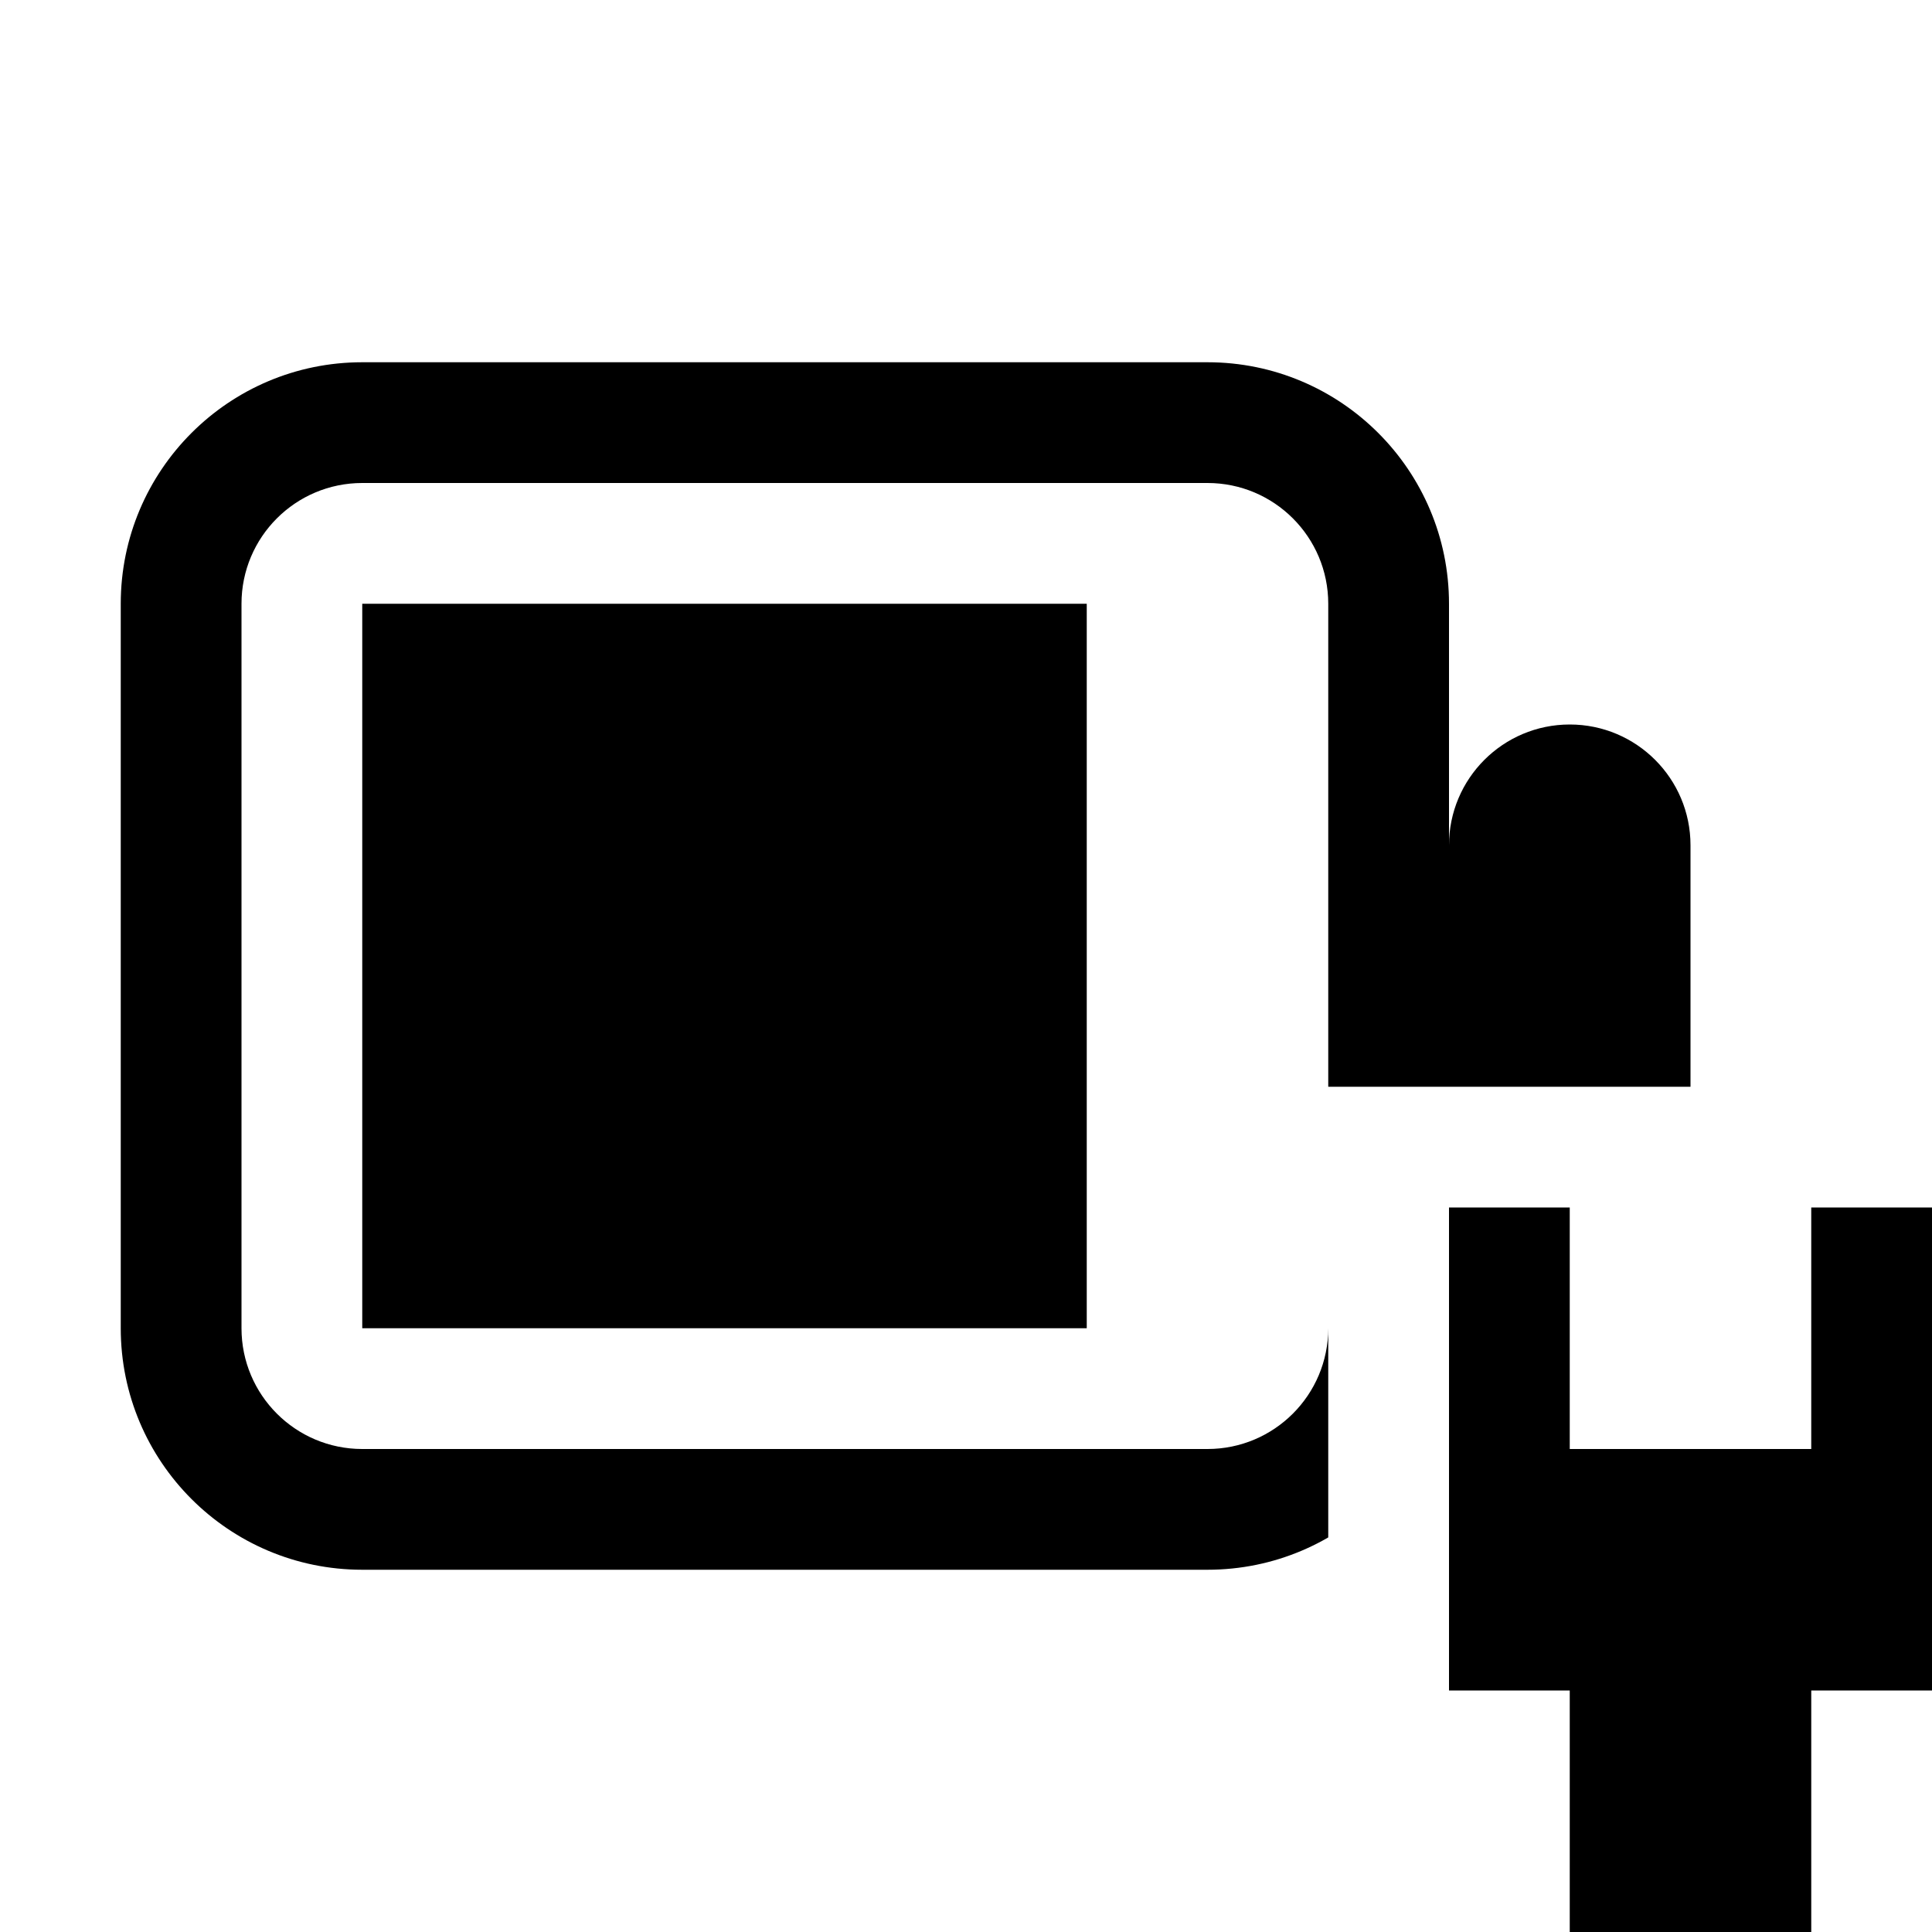
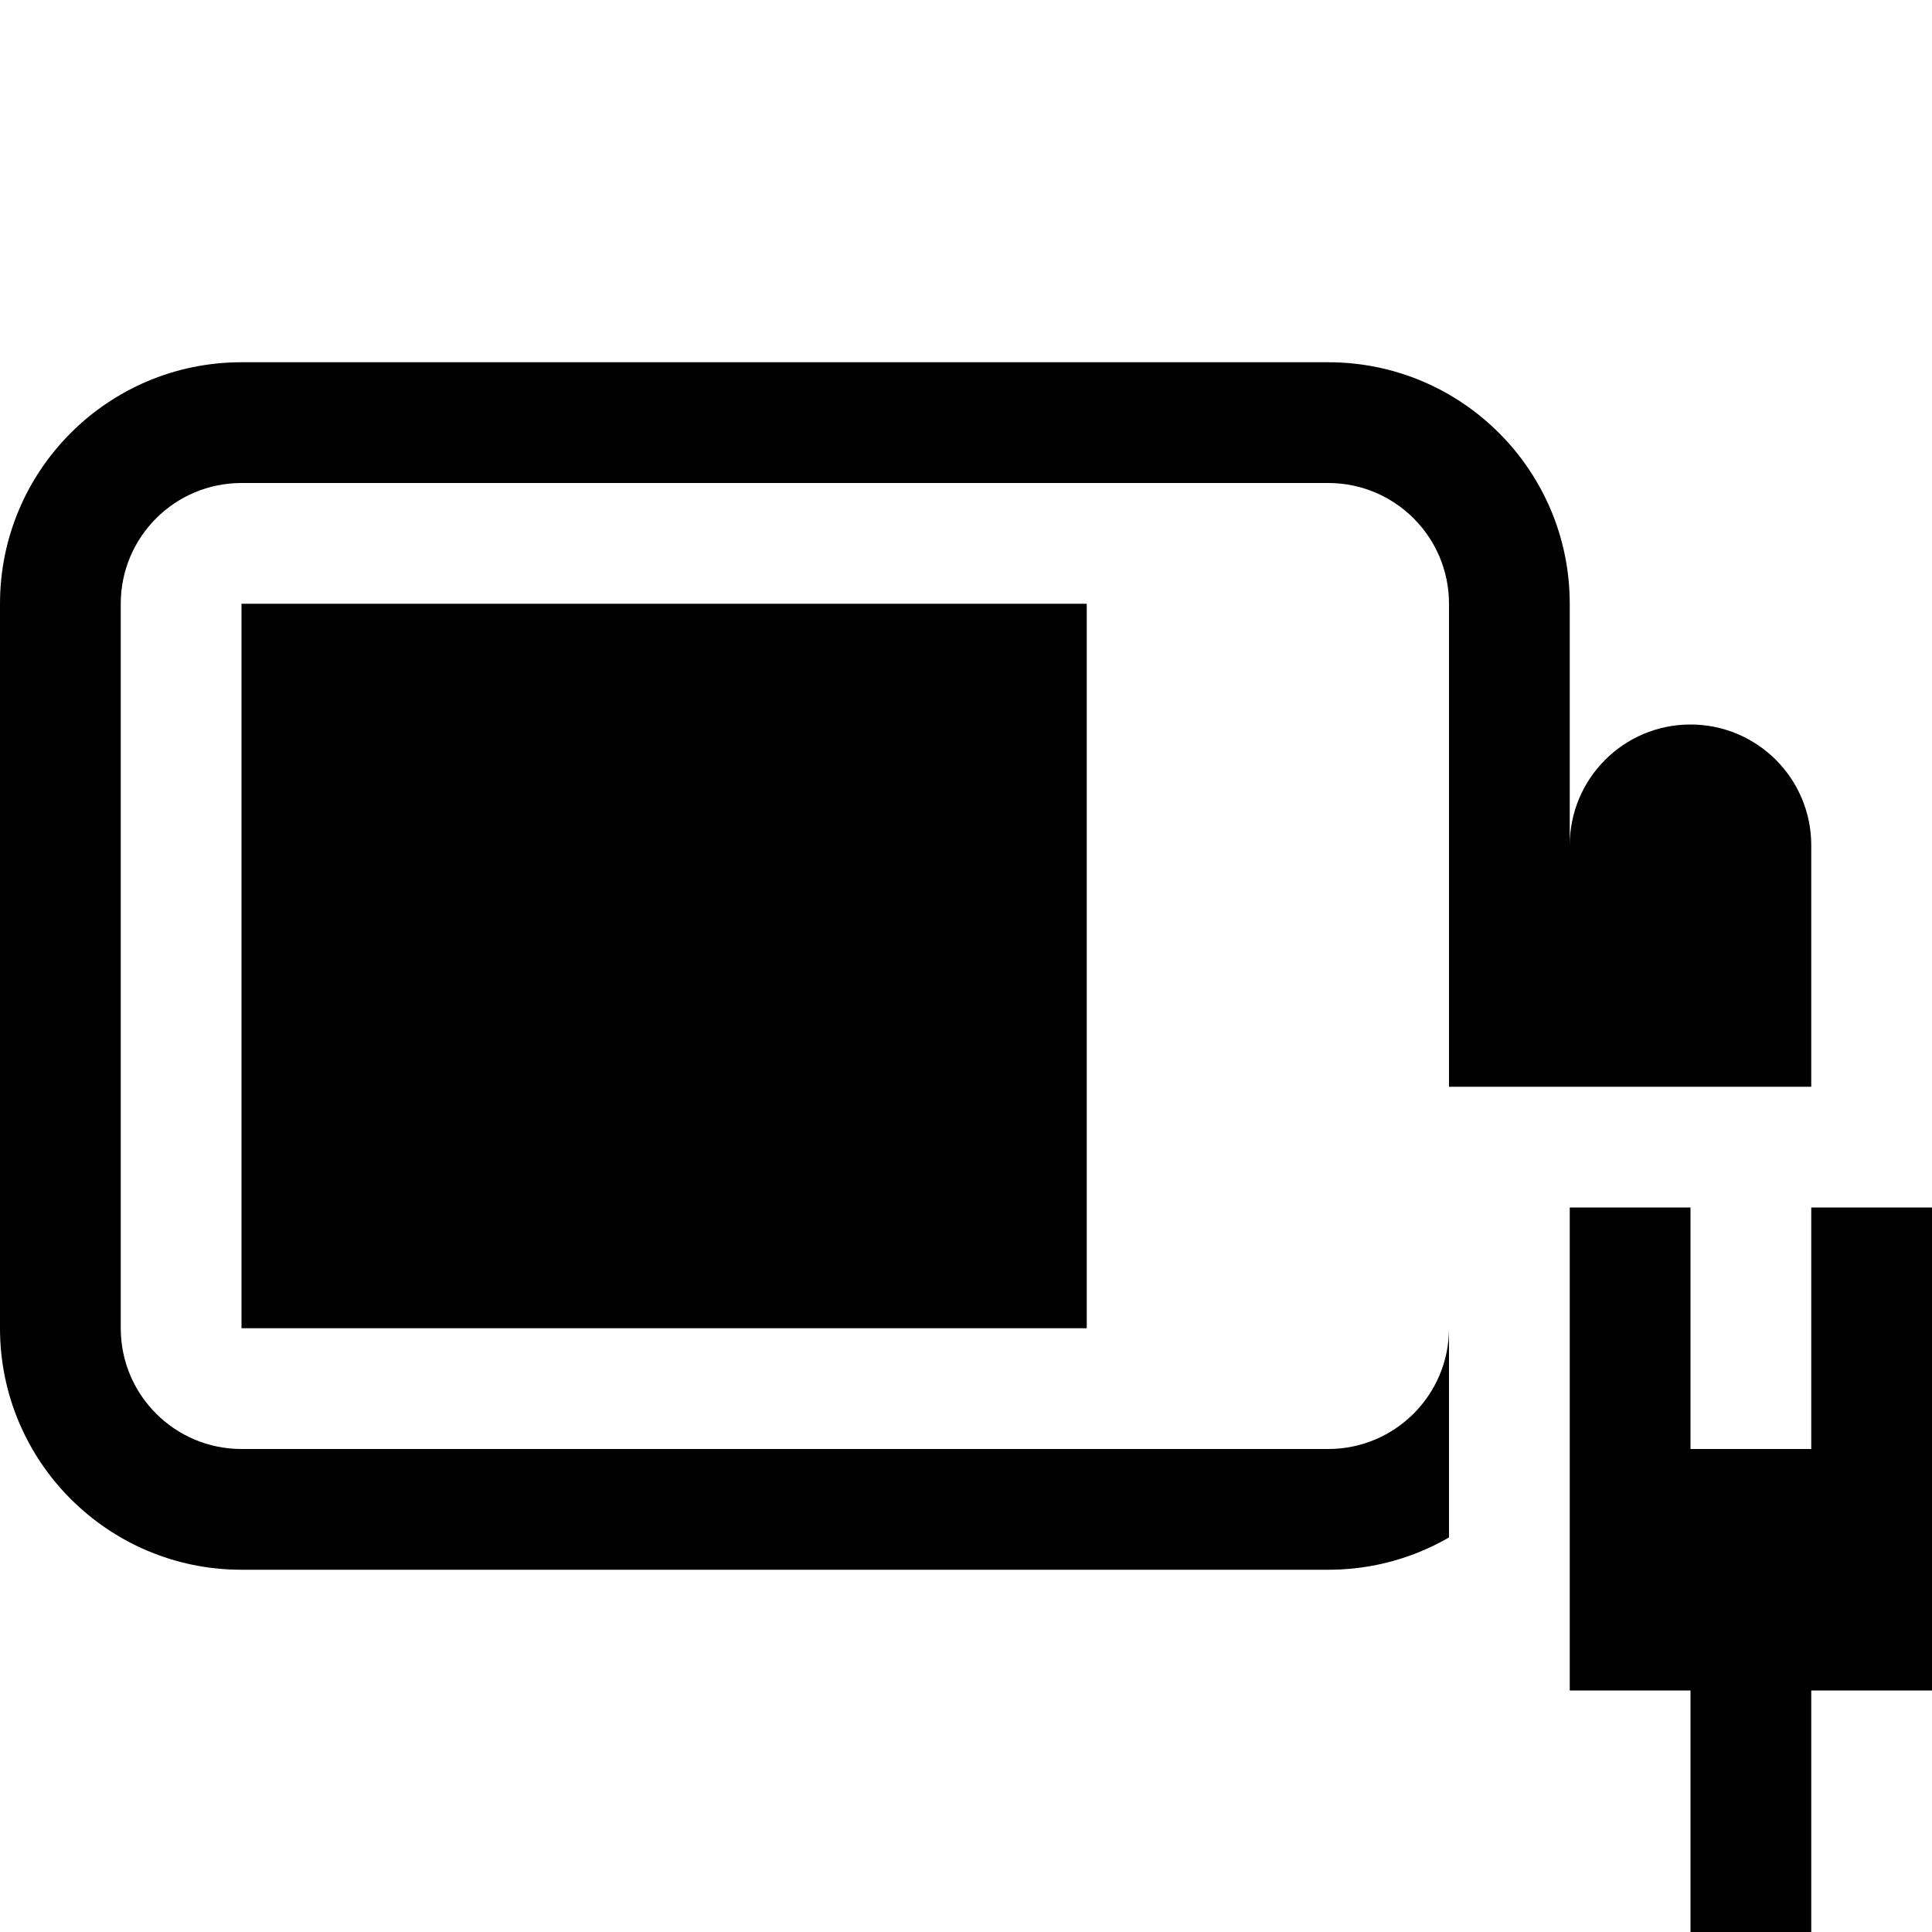
<svg xmlns="http://www.w3.org/2000/svg" width="16" height="16" viewBox="0 0 16 16">
  <defs>
    <clipPath id="moat">
-       <path clip-rule="evenodd" fill-rule="evenodd" d="M0 0H16V16H0zM11 9h6v1h-6zM11 10h6v1h-6zM11 11h6v1h-6zM11 12h6v1h-6zM11 13h6v1h-6zM11 14h6v1h-6zM12 15h4v1h-4zM12 16h4v1h-4z" />
+       <path clip-rule="evenodd" fill-rule="evenodd" d="M0 0H16V16H0zM12 9h5v1h-5zM12 10h5v1h-5zM12 11h5v1h-5zM12 12h5v1h-5zM12 13h5v1h-5zM12 14h5v1h-5zM13 15h3v1h-3zM13 16h3v1h-3z" />
    </clipPath>
  </defs>
  <g clip-path="url(#moat)">
-     <path fill-rule="evenodd" fill="#000000" d="M3 3h7a2 2 0 0 1 2 2v6a2 2 0 0 1 -2 2h-7a2 2 0 0 1 -2 -2v-6a2 2 0 0 1 2 -2zM3 4h7a1 1 0 0 1 1 1v6a1 1 0 0 1 -1 1h-7a1 1 0 0 1 -1 -1v-6a1 1 0 0 1 1 -1zM13 6h0a1 1 0 0 1 1 1v2a1 1 0 0 1 -1 1h0a1 1 0 0 1 -1 -1v-2a1 1 0 0 1 1 -1z" />
-     <path fill="#000000" d="M3 5h6v6h-6z" />
+     <path fill-rule="evenodd" fill="#000000" d="M2 3h9a2 2 0 0 1 2 2v6a2 2 0 0 1 -2 2h-9a2 2 0 0 1 -2 -2v-6a2 2 0 0 1 2 -2zM2 4h9a1 1 0 0 1 1 1v6a1 1 0 0 1 -1 1h-9a1 1 0 0 1 -1 -1v-6a1 1 0 0 1 1 -1zM14 6h0a1 1 0 0 1 1 1v2a1 1 0 0 1 -1 1h0a1 1 0 0 1 -1 -1v-2a1 1 0 0 1 1 -1z" />
+     <path fill="#000000" d="M2 5h7v6h-7z" />
  </g>
-   <path fill="#000000" d="M12 10h1v1h-1zM15 10h1v1h-1zM12 11h1v1h-1zM15 11h1v1h-1zM12 12h4v1h-4zM12 13h4v1h-4zM13 14h2v1h-2zM13 15h2v1h-2z" />
+   <path fill="#000000" d="M13 10h1v1h-1zM15 10h1v1h-1zM13 11h1v1h-1zM15 11h1v1h-1zM13 12h3v1h-3zM13 13h3v1h-3zM14 14h1v1h-1zM14 15h1v1h-1z" />
</svg>
